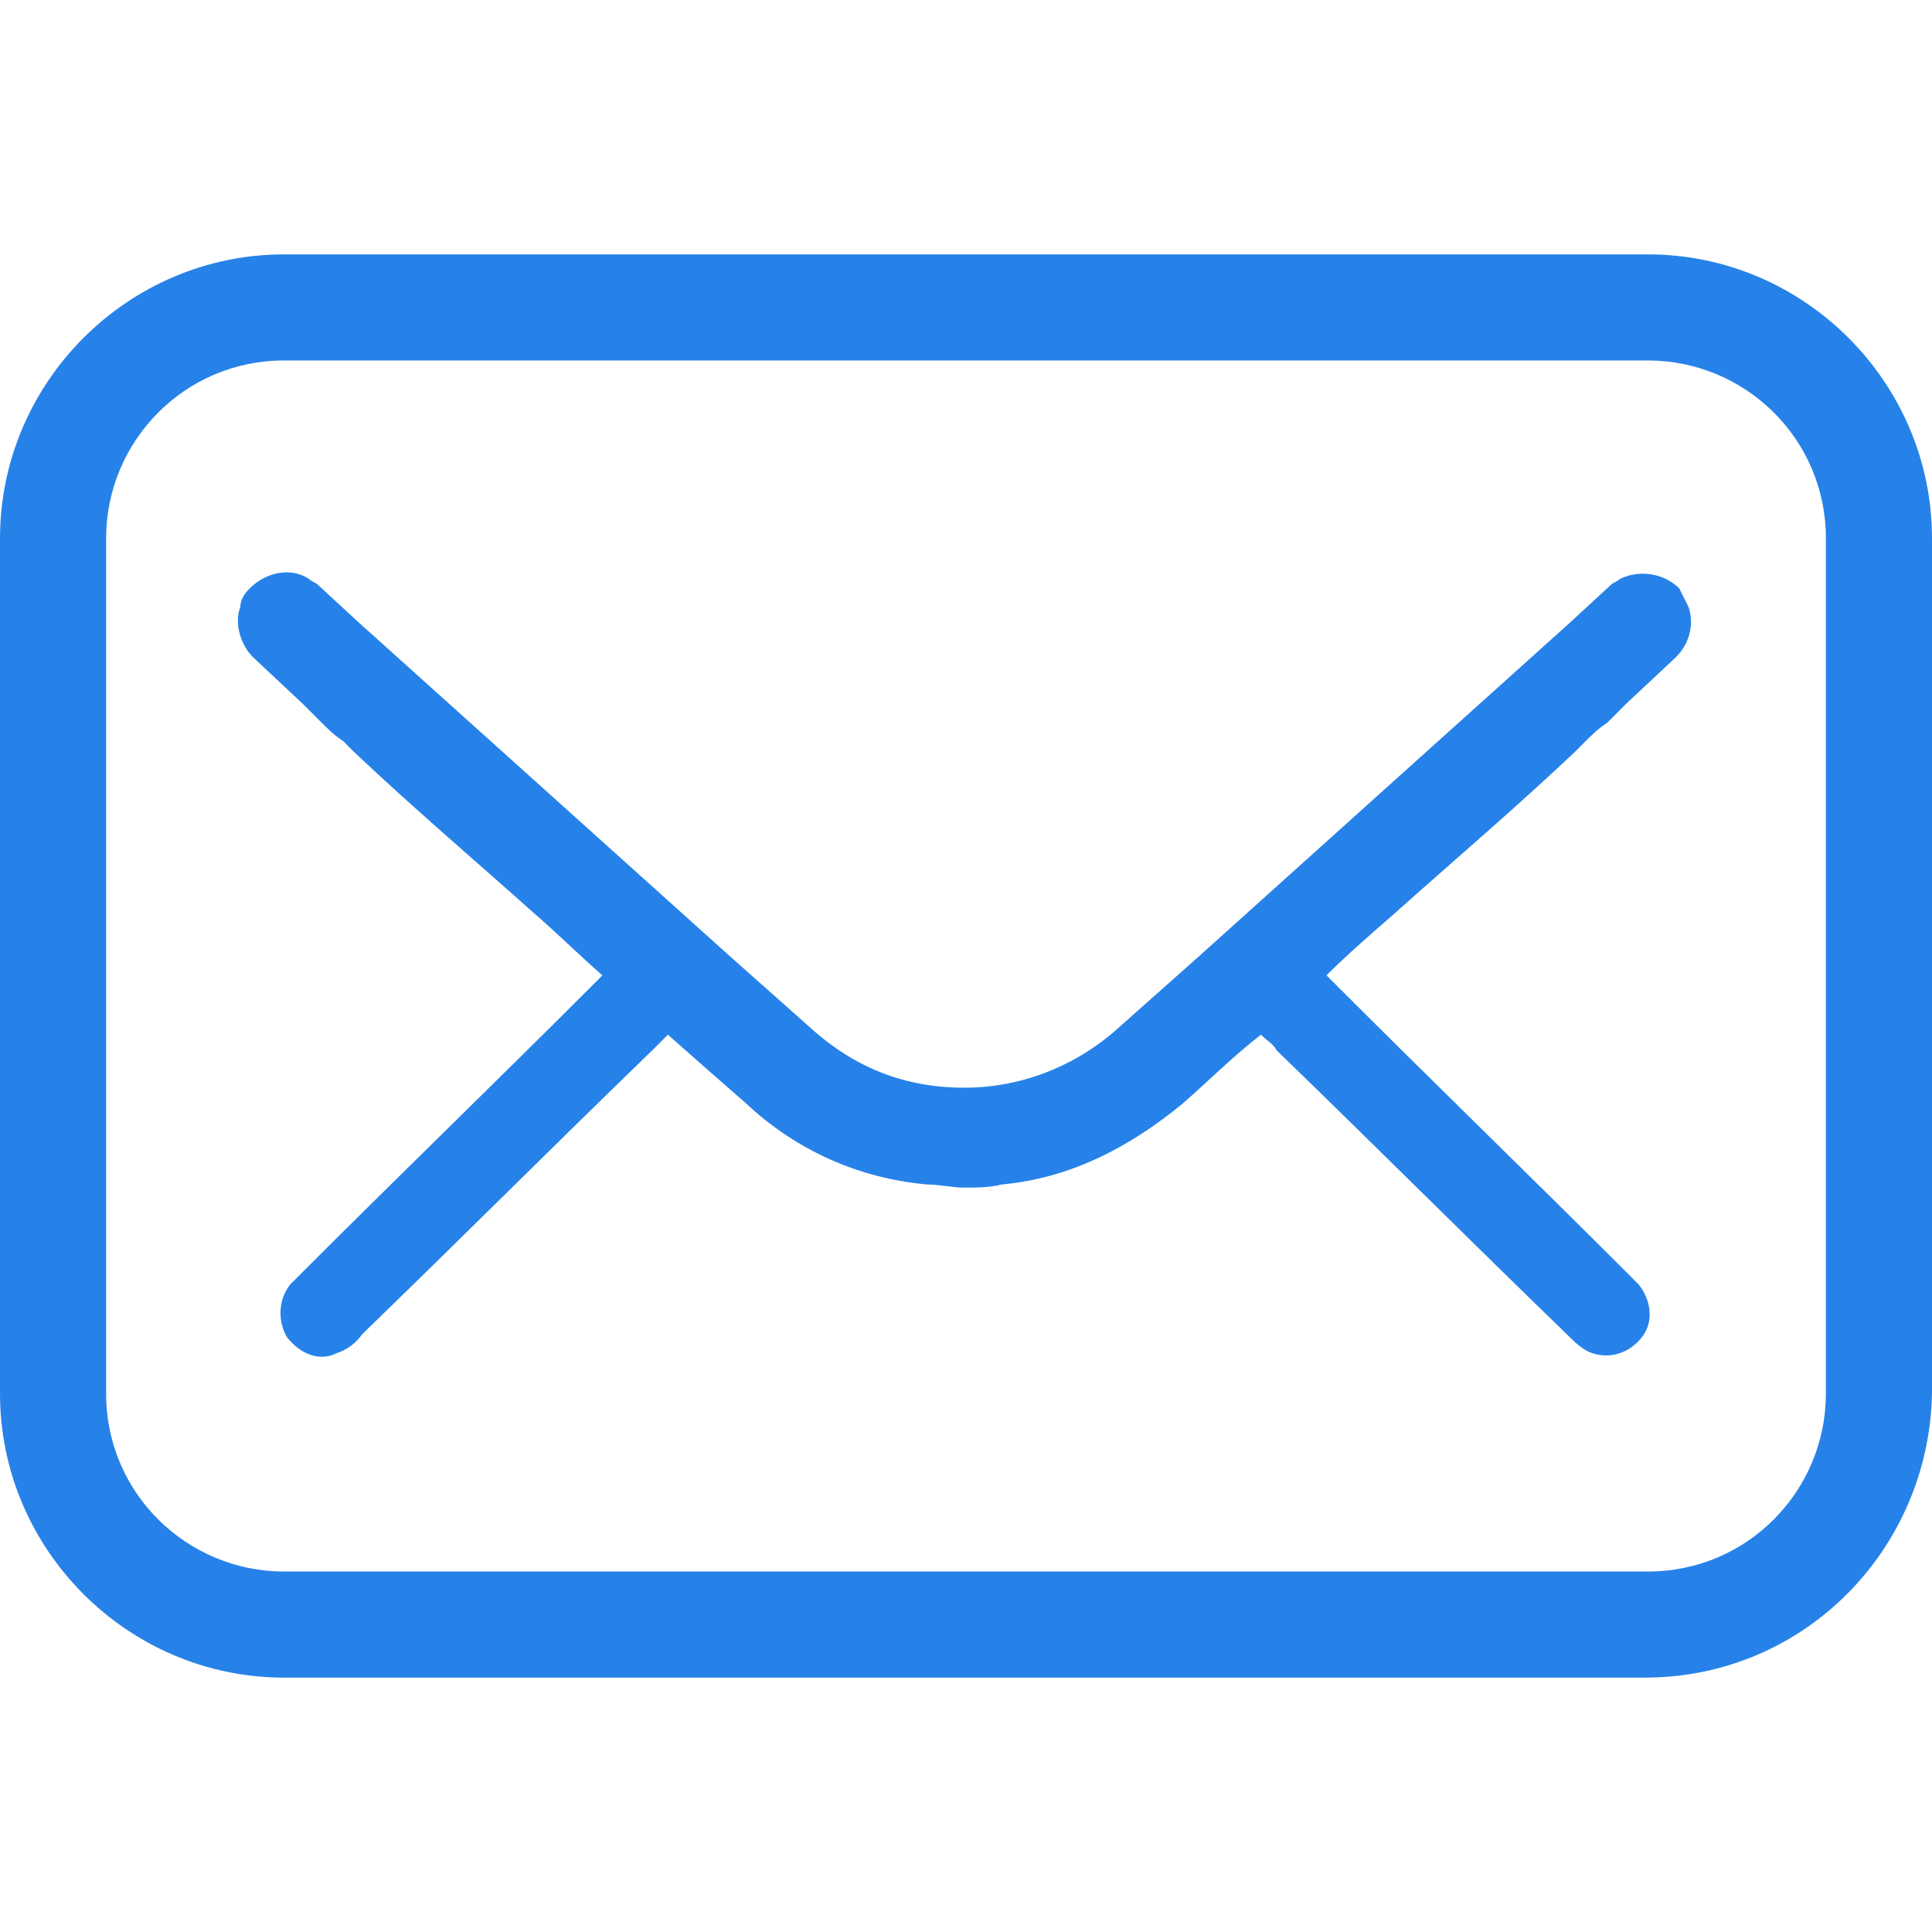
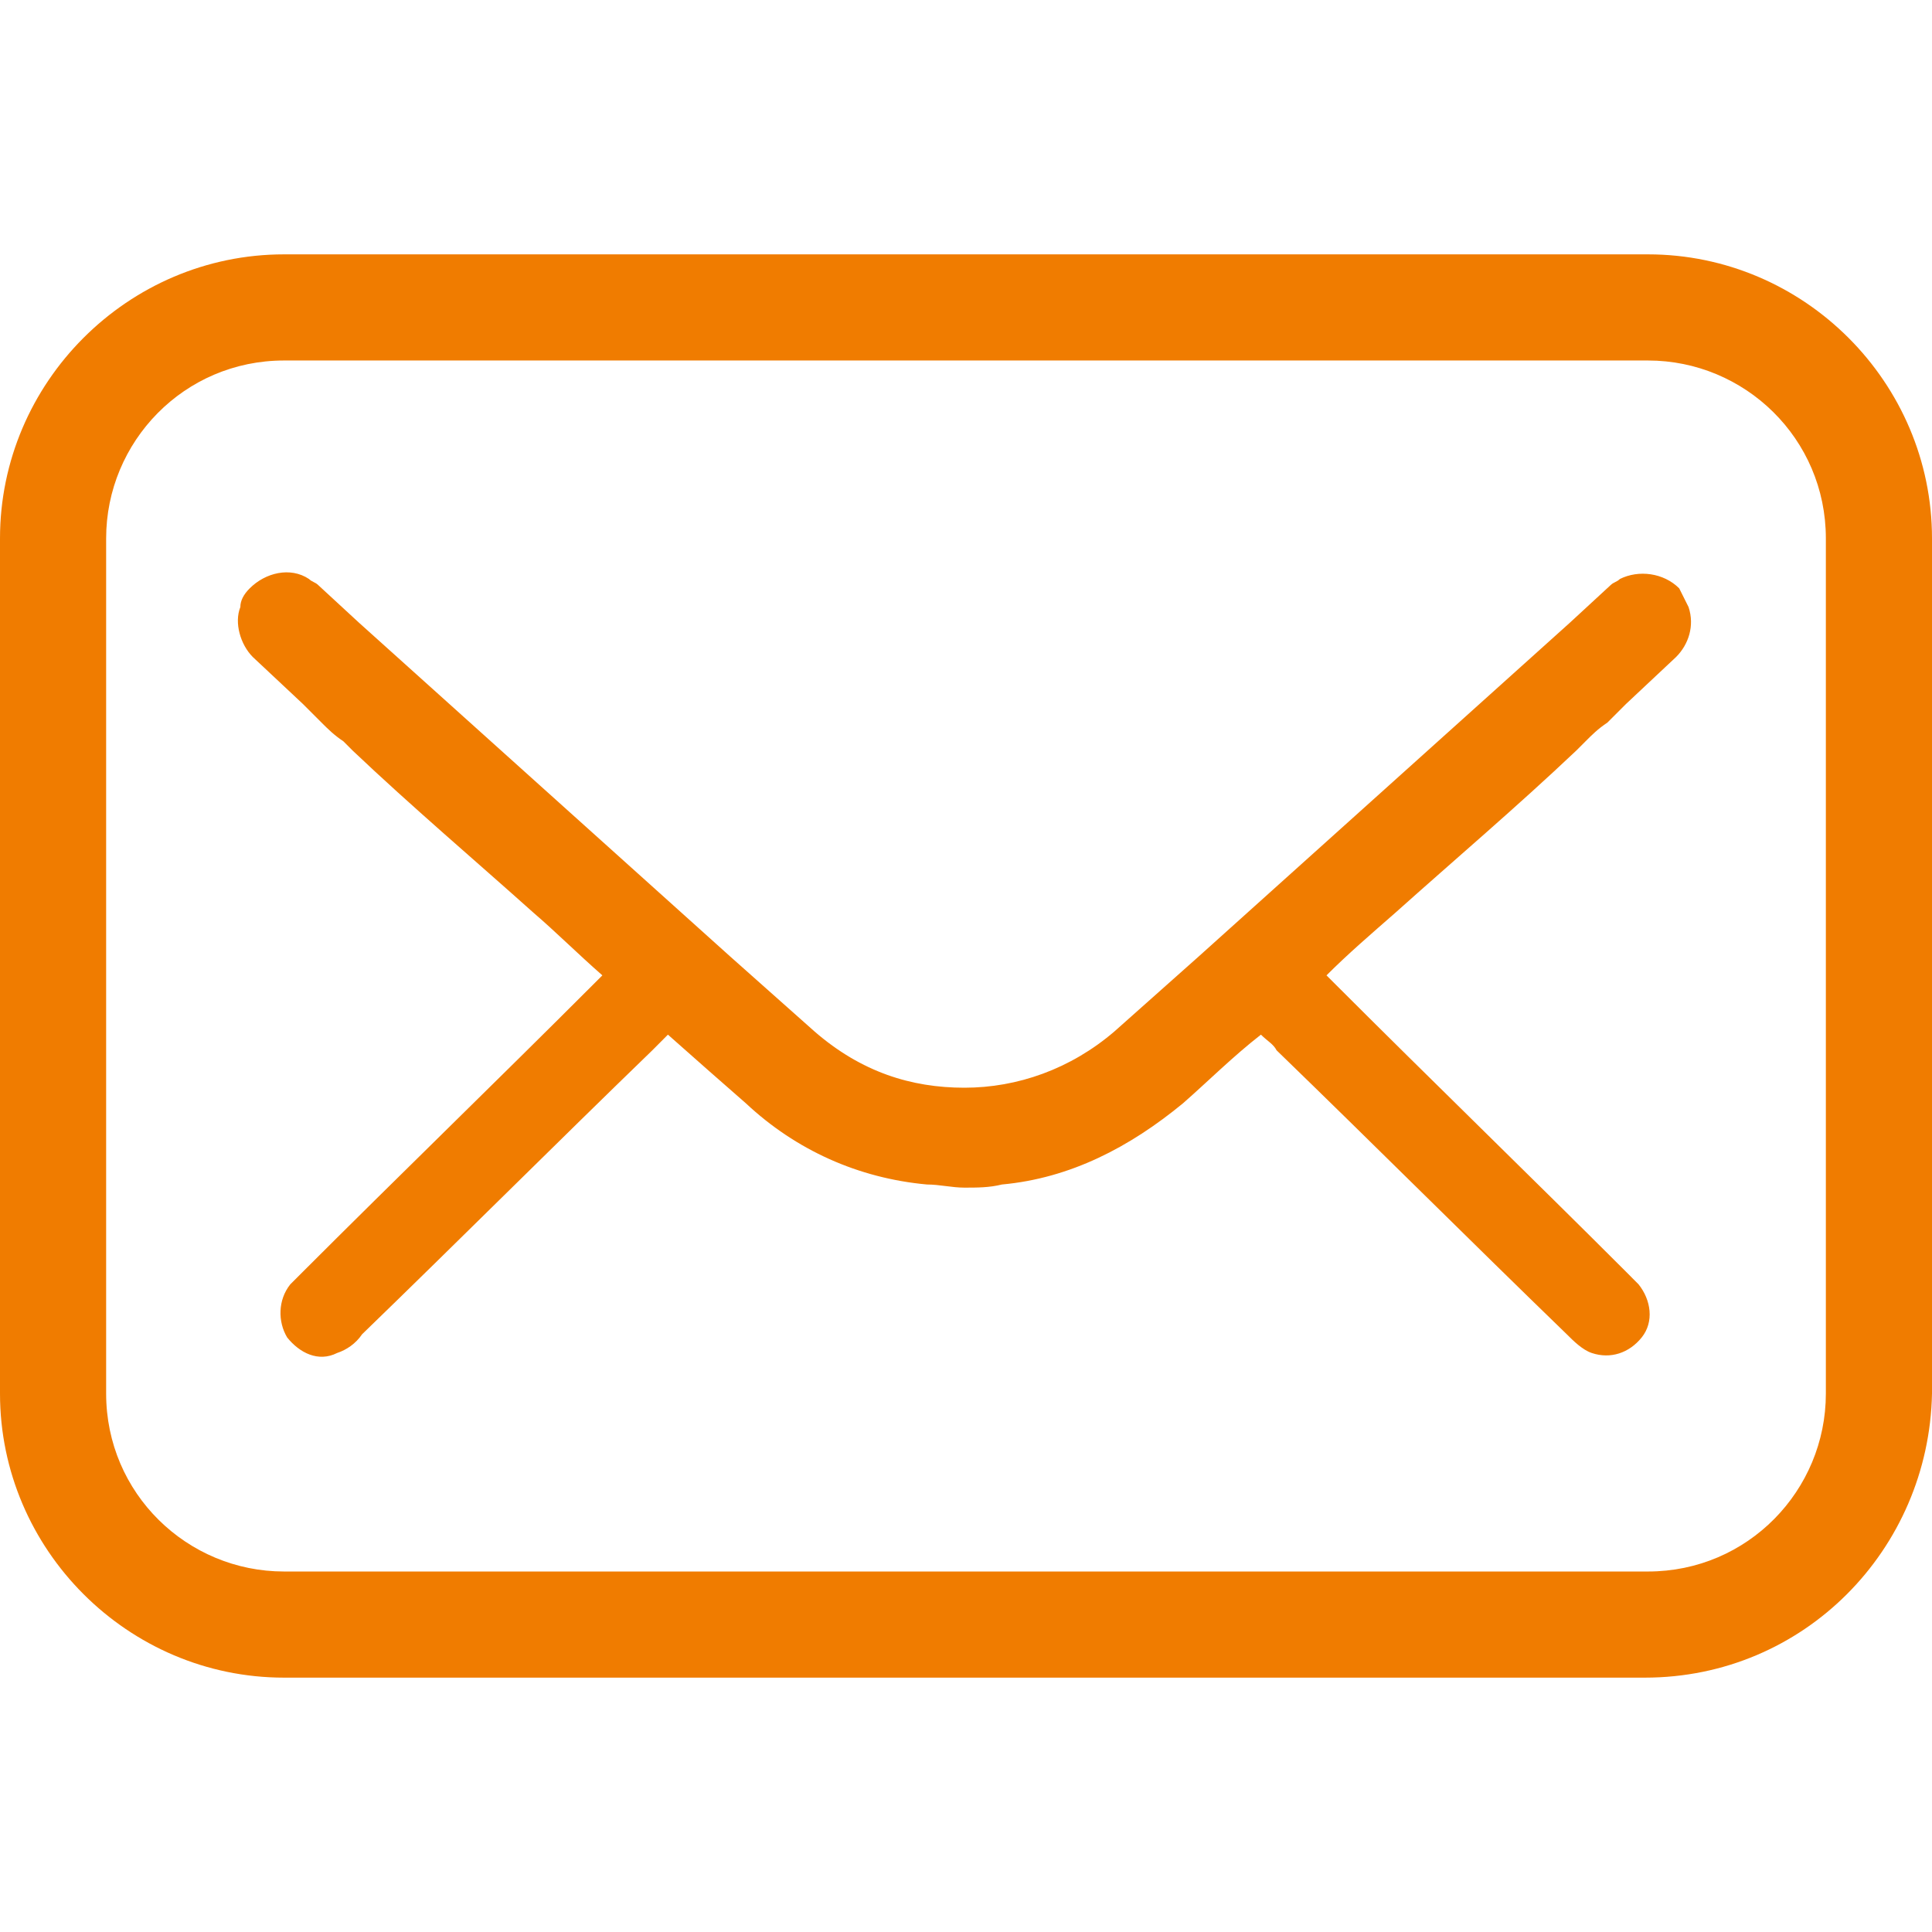
- <svg xmlns="http://www.w3.org/2000/svg" width="24" height="24" viewBox="0 0 24 24" fill="none">
-   <path d="M19.58 9.325L19.696 9.208C19.774 9.131 19.851 9.053 19.968 8.976C20.045 8.898 20.123 8.821 20.2 8.743L20.821 8.162C20.976 8.006 21.053 7.774 20.976 7.541C20.937 7.464 20.898 7.386 20.86 7.309C20.666 7.115 20.355 7.076 20.123 7.192C20.084 7.231 20.045 7.231 20.006 7.27L19.502 7.735C17.951 9.131 16.439 10.488 14.889 11.884C14.54 12.194 14.191 12.504 13.842 12.814C13.299 13.28 12.64 13.512 11.981 13.512C11.322 13.512 10.701 13.318 10.12 12.814C9.771 12.504 9.422 12.194 9.073 11.884C7.522 10.488 6.01 9.131 4.459 7.735L3.955 7.27C3.916 7.231 3.877 7.231 3.838 7.192C3.606 7.037 3.296 7.115 3.102 7.309C3.024 7.386 2.985 7.464 2.985 7.541C2.908 7.735 2.985 8.006 3.141 8.162L3.761 8.743L3.994 8.976C4.071 9.053 4.149 9.131 4.265 9.208L4.381 9.325C5.118 10.023 5.893 10.682 6.63 11.341C6.901 11.573 7.173 11.845 7.483 12.116C7.444 12.155 7.405 12.194 7.367 12.233C6.165 13.435 4.963 14.598 3.761 15.8C3.722 15.838 3.645 15.916 3.606 15.955C3.451 16.149 3.451 16.42 3.567 16.614C3.722 16.808 3.955 16.924 4.187 16.808C4.304 16.769 4.42 16.691 4.498 16.575C5.7 15.412 6.901 14.21 8.103 13.047C8.181 12.969 8.22 12.931 8.297 12.853C8.646 13.163 8.956 13.435 9.267 13.706C9.887 14.288 10.662 14.636 11.515 14.714C11.67 14.714 11.825 14.753 11.981 14.753C12.136 14.753 12.291 14.753 12.446 14.714C13.299 14.636 14.036 14.249 14.695 13.706C15.005 13.435 15.315 13.124 15.664 12.853C15.742 12.931 15.819 12.969 15.858 13.047C17.06 14.21 18.262 15.412 19.464 16.575C19.541 16.653 19.657 16.769 19.774 16.808C20.006 16.885 20.239 16.808 20.394 16.614C20.549 16.42 20.511 16.149 20.355 15.955C20.317 15.916 20.239 15.838 20.2 15.8C18.998 14.598 17.796 13.435 16.595 12.233C16.556 12.194 16.517 12.155 16.478 12.116C16.75 11.845 17.021 11.612 17.331 11.341C18.068 10.682 18.843 10.023 19.58 9.325Z" fill="#2682E8" />
-   <path d="M20.433 20.84H3.528C1.59 20.84 0 19.25 0 17.312V6.688C0 4.75 1.59 3.16 3.528 3.16H20.472C22.41 3.16 24 4.75 24 6.688V17.312C23.961 19.25 22.41 20.84 20.433 20.84ZM3.528 4.478C2.288 4.478 1.318 5.486 1.318 6.688V17.312C1.318 18.552 2.326 19.522 3.528 19.522H20.472C21.712 19.522 22.682 18.514 22.682 17.312V6.688C22.682 5.447 21.674 4.478 20.472 4.478H3.528Z" fill="#2682E8" />
+ <svg xmlns="http://www.w3.org/2000/svg" width="32" height="32" viewBox="0 0 32 32" fill="none">
+   <path d="M26.107 12.433L26.262 12.278C26.365 12.175 26.468 12.071 26.624 11.968C26.727 11.864 26.83 11.761 26.934 11.658L27.761 10.882C27.968 10.675 28.071 10.365 27.968 10.055C27.916 9.952 27.864 9.848 27.813 9.745C27.554 9.486 27.14 9.435 26.83 9.59C26.779 9.641 26.727 9.641 26.675 9.693L26.003 10.313C23.935 12.175 21.919 13.984 19.851 15.845C19.386 16.259 18.921 16.672 18.456 17.086C17.732 17.706 16.853 18.016 15.974 18.016C15.095 18.016 14.268 17.758 13.493 17.086C13.027 16.672 12.562 16.259 12.097 15.845C10.029 13.984 8.013 12.175 5.945 10.313L5.273 9.693C5.221 9.641 5.17 9.641 5.118 9.59C4.808 9.383 4.394 9.486 4.136 9.745C4.032 9.848 3.981 9.952 3.981 10.055C3.877 10.313 3.981 10.675 4.187 10.882L5.015 11.658L5.325 11.968C5.428 12.071 5.532 12.175 5.687 12.278L5.842 12.433C6.824 13.364 7.858 14.242 8.84 15.121C9.202 15.431 9.564 15.793 9.977 16.155C9.926 16.207 9.874 16.259 9.822 16.31C8.22 17.913 6.617 19.464 5.015 21.066C4.963 21.118 4.859 21.221 4.808 21.273C4.601 21.532 4.601 21.893 4.756 22.152C4.963 22.41 5.273 22.566 5.583 22.41C5.738 22.359 5.893 22.255 5.997 22.1C7.599 20.549 9.202 18.947 10.805 17.396C10.908 17.293 10.96 17.241 11.063 17.137C11.528 17.551 11.942 17.913 12.355 18.275C13.183 19.05 14.216 19.515 15.354 19.619C15.561 19.619 15.767 19.671 15.974 19.671C16.181 19.671 16.388 19.671 16.595 19.619C17.732 19.515 18.714 18.998 19.593 18.275C20.006 17.913 20.42 17.499 20.885 17.137C20.989 17.241 21.092 17.293 21.144 17.396C22.746 18.947 24.349 20.549 25.951 22.1C26.055 22.204 26.21 22.359 26.365 22.41C26.675 22.514 26.985 22.41 27.192 22.152C27.399 21.893 27.347 21.532 27.14 21.273C27.089 21.221 26.985 21.118 26.934 21.066C25.331 19.464 23.729 17.913 22.126 16.31C22.074 16.259 22.023 16.207 21.971 16.155C22.333 15.793 22.695 15.483 23.108 15.121C24.09 14.242 25.124 13.364 26.107 12.433Z" fill="#F07C00" />
+   <path d="M27.244 27.787H4.704C2.12 27.787 0 25.667 0 23.082V8.918C0 6.333 2.12 4.213 4.704 4.213H27.296C29.881 4.213 32 6.333 32 8.918V23.082C31.948 25.667 29.881 27.787 27.244 27.787ZM4.704 5.971C3.05 5.971 1.758 7.315 1.758 8.918V23.082C1.758 24.737 3.102 26.029 4.704 26.029H27.296C28.95 26.029 30.242 24.685 30.242 23.082V8.918C30.242 7.263 28.898 5.971 27.296 5.971H4.704Z" fill="#F07C00" />
</svg>
